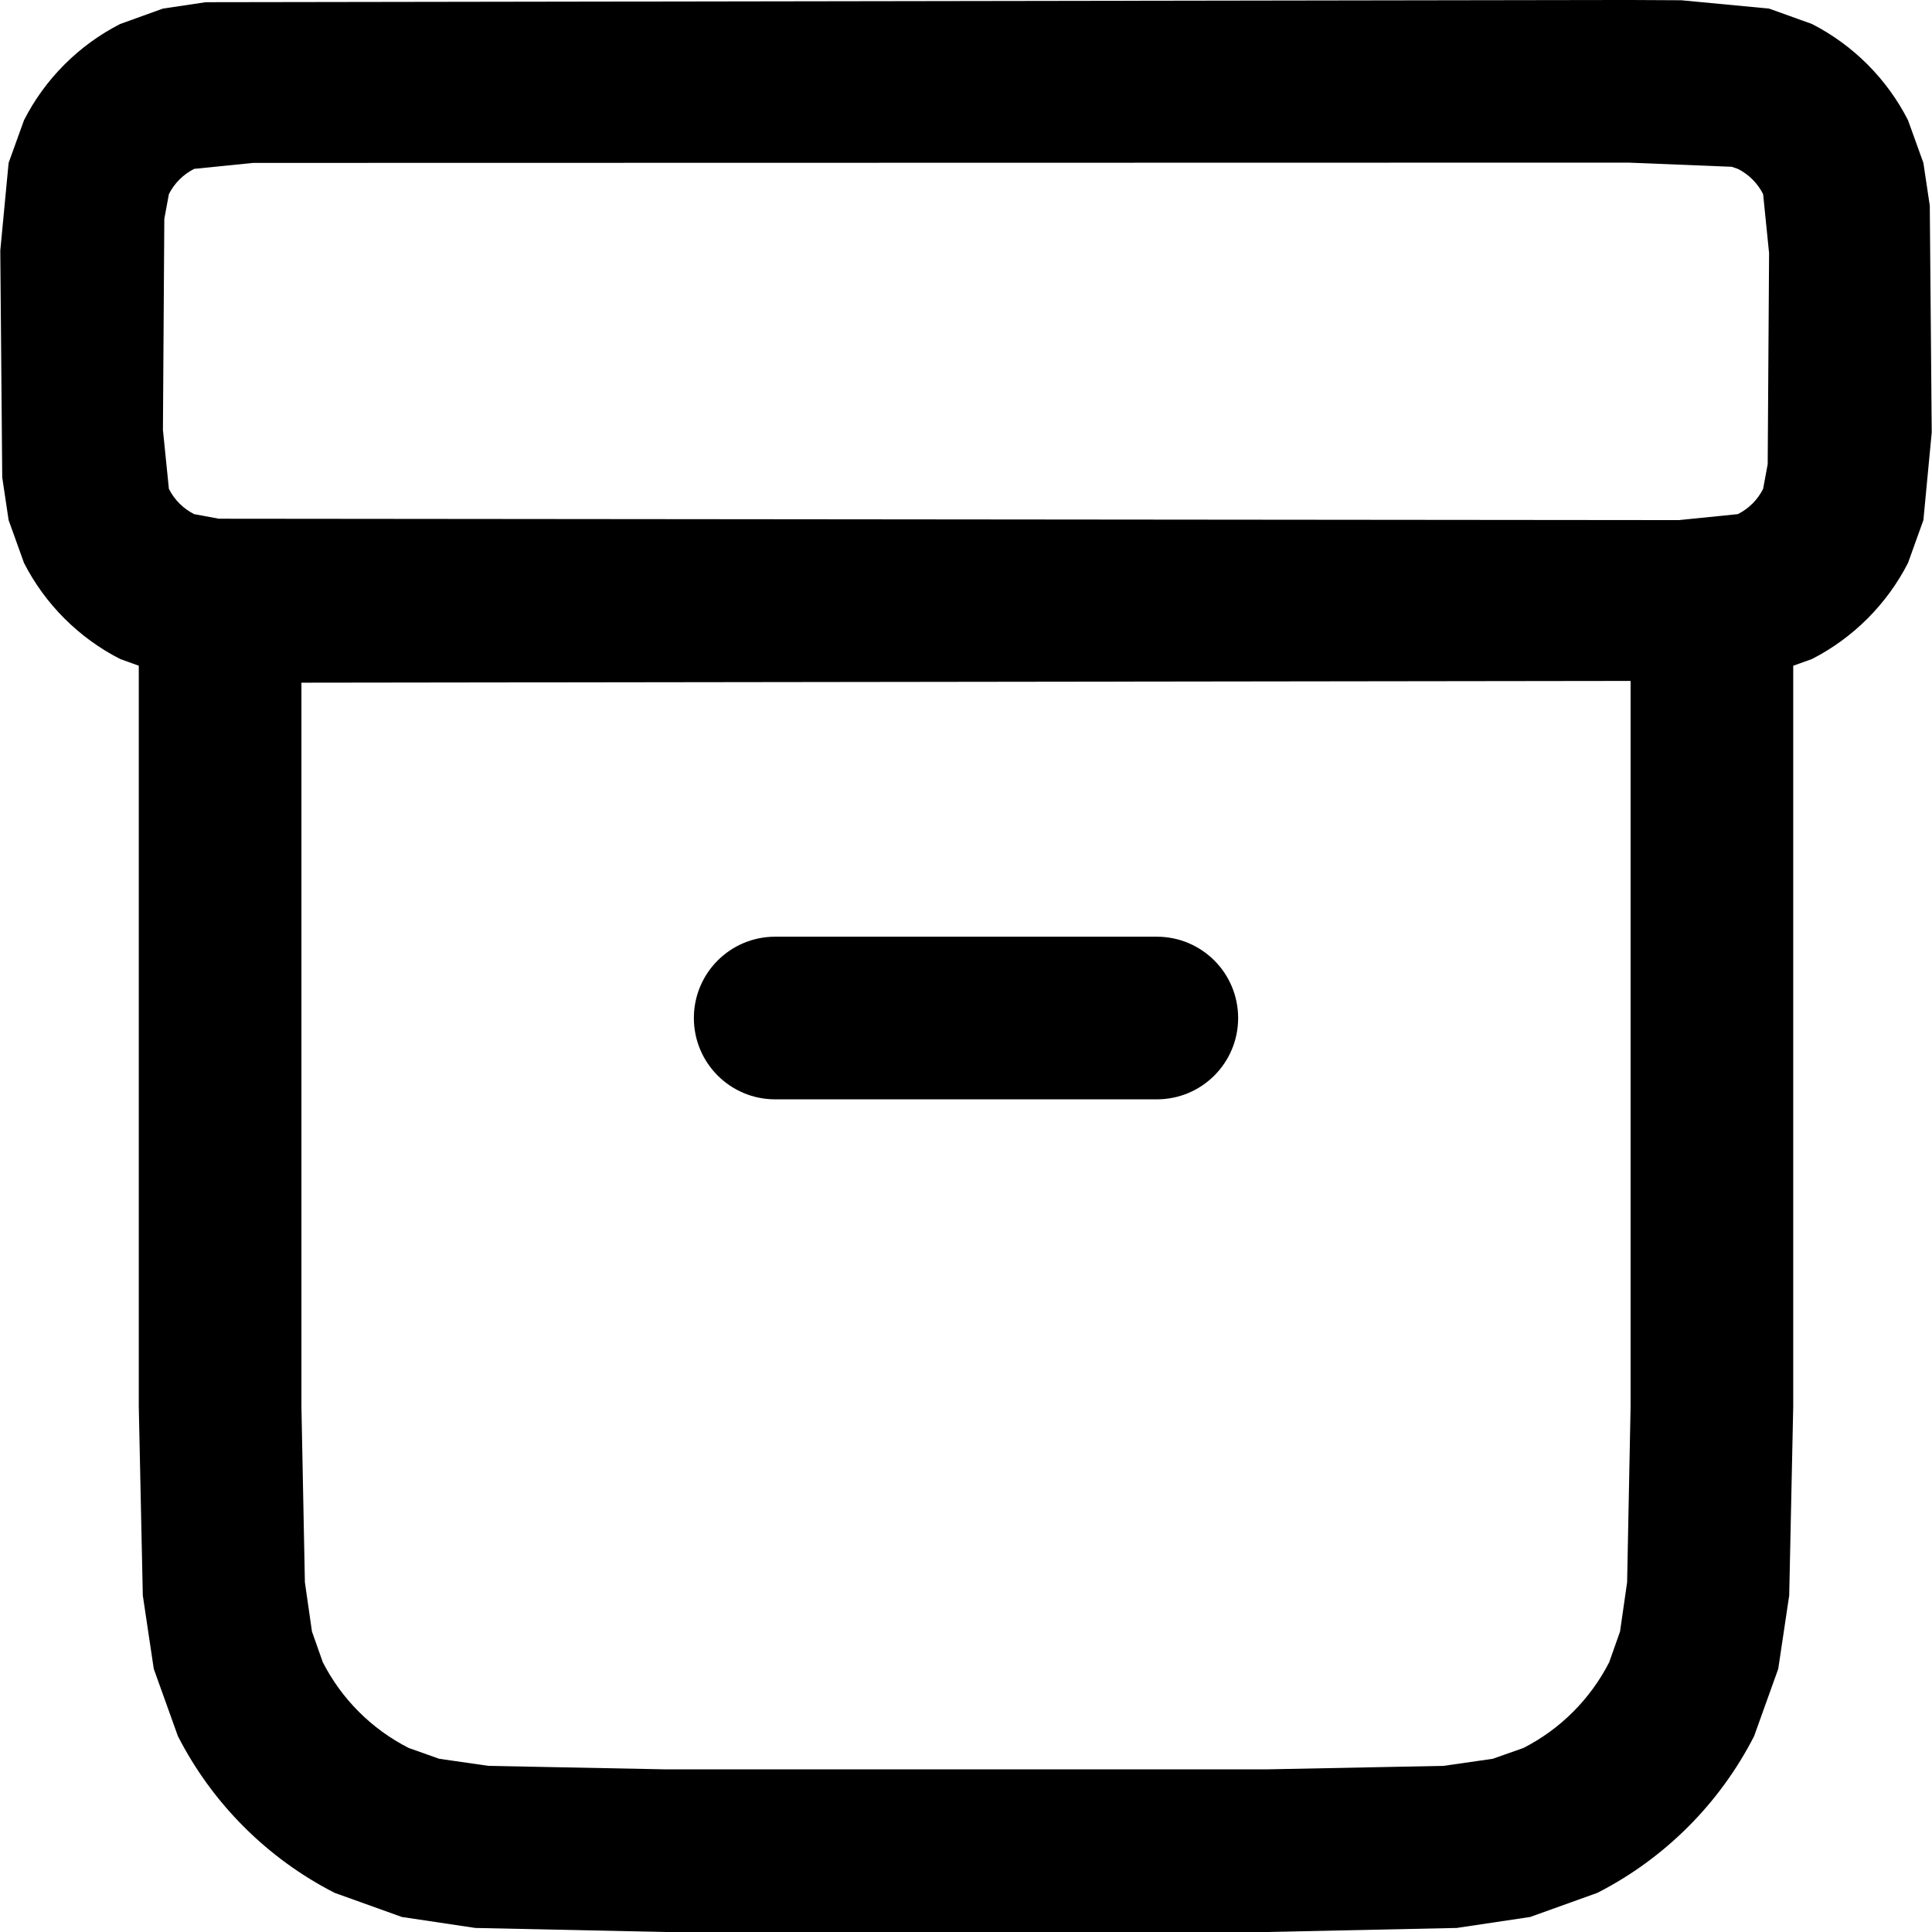
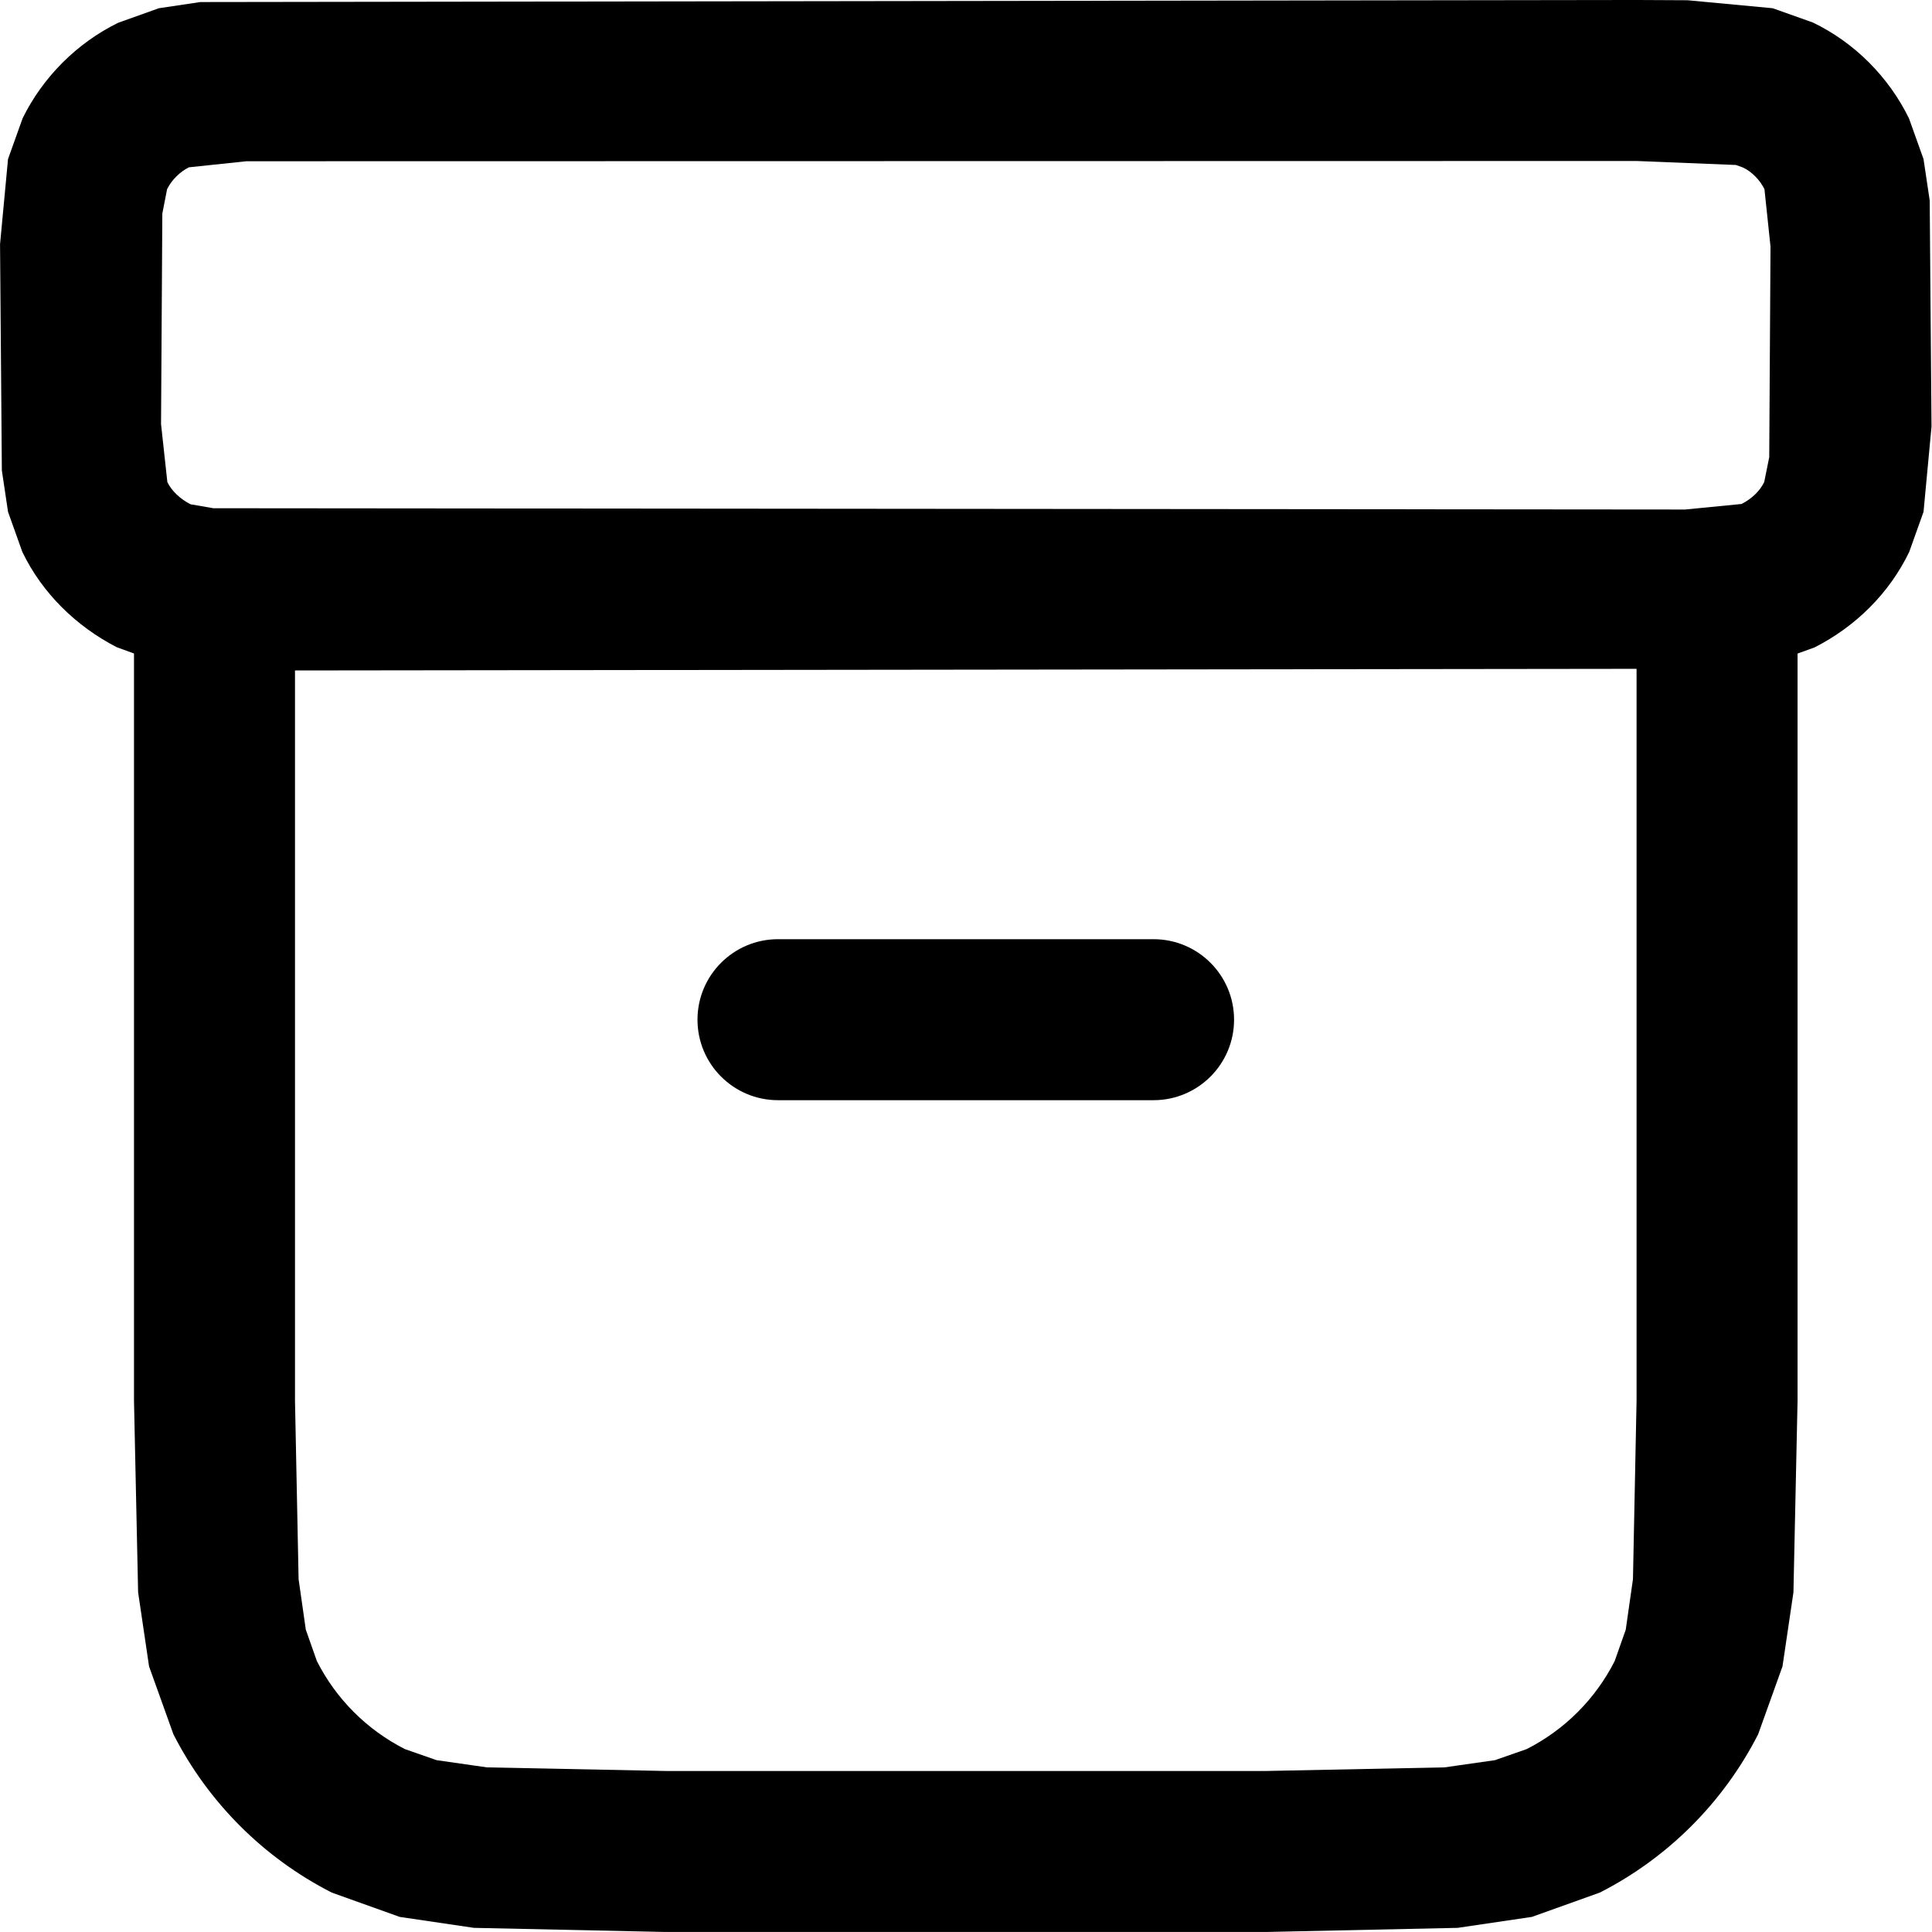
- <svg width="20" height="20" version="1.1" viewBox="0 0 11.116 11.119">
-   <g id="s" transform="matrix(0.79866 0 0 0.79866 -2.42857 -2.42721)">
-     <path d="M14.775 3.039L4.521 3.055L4.213 3.101L3.905 3.212C3.607 3.364 3.364 3.607 3.212 3.905L3.101 4.213L3.041 4.845L3.055 6.479L3.101 6.787L3.212 7.096C3.364 7.393 3.607 7.636 3.905 7.788L4.213 7.899L4.845 7.959L15.479 7.945L15.787 7.899L16.096 7.788C16.393 7.636 16.636 7.393 16.788 7.096L16.899 6.787L16.959 6.155L16.945 4.521L16.899 4.213L16.788 3.905C16.636 3.607 16.393 3.364 16.096 3.212L15.787 3.101L15.155 3.041L14.775 3.039ZM14.775 4.211L15.518 4.241L15.562 4.256C15.641 4.296 15.704 4.359 15.744 4.438L15.787 4.863L15.777 6.384L15.744 6.562C15.704 6.641 15.641 6.704 15.562 6.744L15.137 6.787L4.616 6.777L4.438 6.744C4.359 6.704 4.296 6.641 4.256 6.562L4.213 6.137L4.223 4.616L4.256 4.438C4.296 4.359 4.359 4.296 4.438 4.256L4.863 4.213L14.775 4.211ZM4.039 7.375L4.039 13.175L4.068 14.536L4.147 15.065L4.321 15.55C4.569 16.035 4.965 16.431 5.45 16.679L5.935 16.853L6.464 16.932L7.825 16.961L12.175 16.961L13.536 16.932L14.065 16.853L14.55 16.679C15.035 16.431 15.431 16.035 15.679 15.55L15.853 15.065L15.932 14.536L15.961 13.175L15.961 7.375L14.789 7.375L14.789 13.175L14.764 14.441L14.713 14.796L14.635 15.017C14.499 15.283 14.283 15.499 14.017 15.635L13.796 15.713L13.441 15.764L12.175 15.789L7.825 15.789L6.559 15.764L6.204 15.713L5.984 15.635C5.717 15.499 5.501 15.283 5.365 15.017L5.287 14.796L5.236 14.441L5.211 13.175L5.211 7.375L4.039 7.375ZM8.625 10.961L11.375 10.961C11.699 10.961 11.961 10.699 11.961 10.375C11.961 10.051 11.699 9.789 11.375 9.789L8.625 9.789C8.301 9.789 8.039 10.051 8.039 10.375C8.039 10.699 8.301 10.961 8.625 10.961Z" />
+ <svg width="18" height="18.004" version="1.1" viewBox="0 0 11.977 11.98">
+   <g id="s" transform="matrix(0.79866 0 0 0.79866 -1.99815 -1.99671)">
+     <path d="M15.208 2.5L4.057 2.516L3.735 2.564L3.419 2.677C3.1 2.833 2.833 3.1 2.677 3.419L2.564 3.735L2.502 4.396L2.516 6.152L2.564 6.474L2.675 6.785C2.83 7.107 3.095 7.364 3.408 7.525L3.735 7.644L4.396 7.706L15.943 7.692L16.265 7.644L16.589 7.527C16.907 7.366 17.17 7.107 17.325 6.785L17.436 6.474L17.498 5.813L17.484 4.057L17.436 3.735L17.323 3.419C17.167 3.1 16.902 2.831 16.577 2.675L16.265 2.564L15.604 2.502L15.208 2.5ZM15.208 3.75L15.98 3.781L16.035 3.801C16.104 3.834 16.166 3.898 16.201 3.969L16.248 4.415L16.238 6.05L16.199 6.243C16.165 6.313 16.102 6.373 16.023 6.413L15.585 6.456L4.158 6.446L3.98 6.415C3.899 6.373 3.834 6.311 3.801 6.243L3.752 5.793L3.762 4.158L3.799 3.969C3.833 3.899 3.899 3.833 3.969 3.799L4.415 3.752L15.208 3.75ZM3.542 7.083L3.542 13.375L3.574 14.863L3.659 15.438L3.848 15.965C4.118 16.494 4.548 16.924 5.077 17.194L5.605 17.383L6.181 17.468L7.667 17.5L12.333 17.5L13.819 17.468L14.395 17.383L14.923 17.194C15.452 16.924 15.882 16.494 16.152 15.965L16.341 15.438L16.426 14.863L16.458 13.375L16.458 7.083L15.208 7.083L15.208 13.375L15.18 14.761L15.124 15.153L15.038 15.397C14.888 15.692 14.65 15.93 14.355 16.08L14.109 16.166L13.717 16.222L12.333 16.25L7.667 16.25L6.282 16.222L5.891 16.166L5.645 16.08C5.35 15.93 5.112 15.692 4.962 15.397L4.876 15.153L4.82 14.761L4.792 13.375L4.792 7.083L3.542 7.083ZM8.542 11.042L11.458 11.042C11.803 11.042 12.083 10.762 12.083 10.417C12.083 10.072 11.803 9.792 11.458 9.792L8.542 9.792C8.197 9.792 7.917 10.072 7.917 10.417C7.917 10.762 8.197 11.042 8.542 11.042Z" />
  </g>
</svg>
